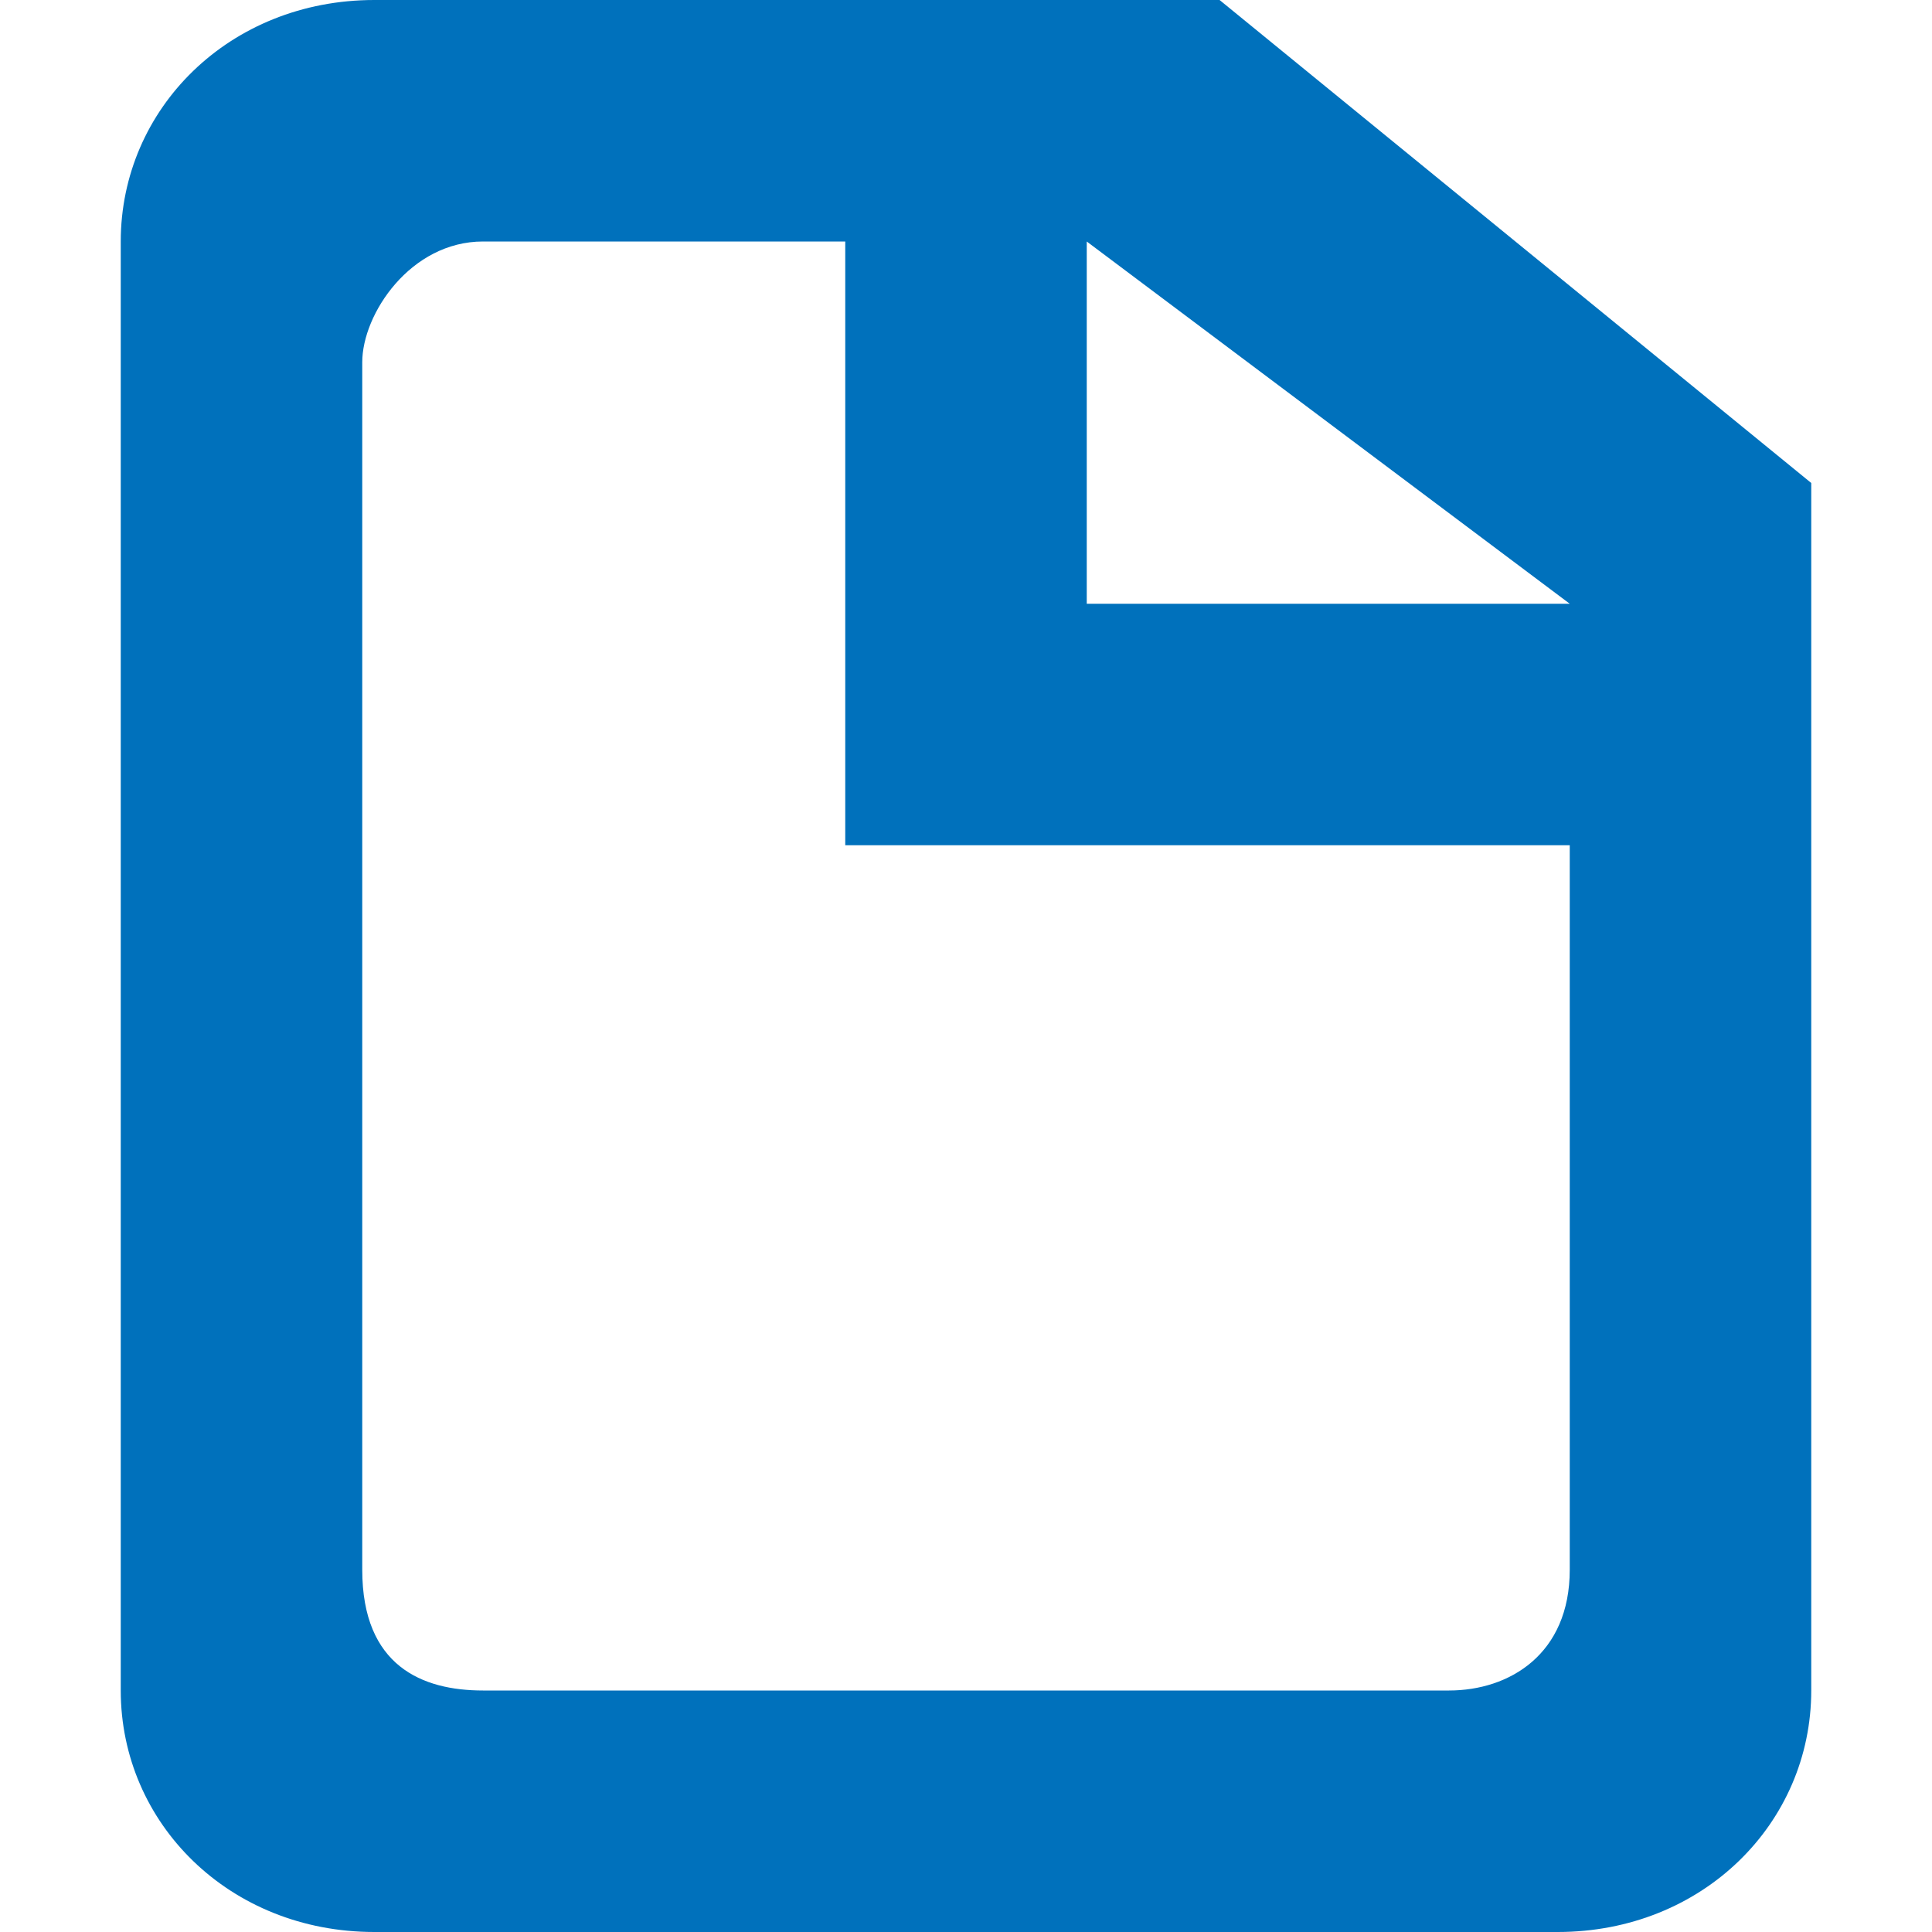
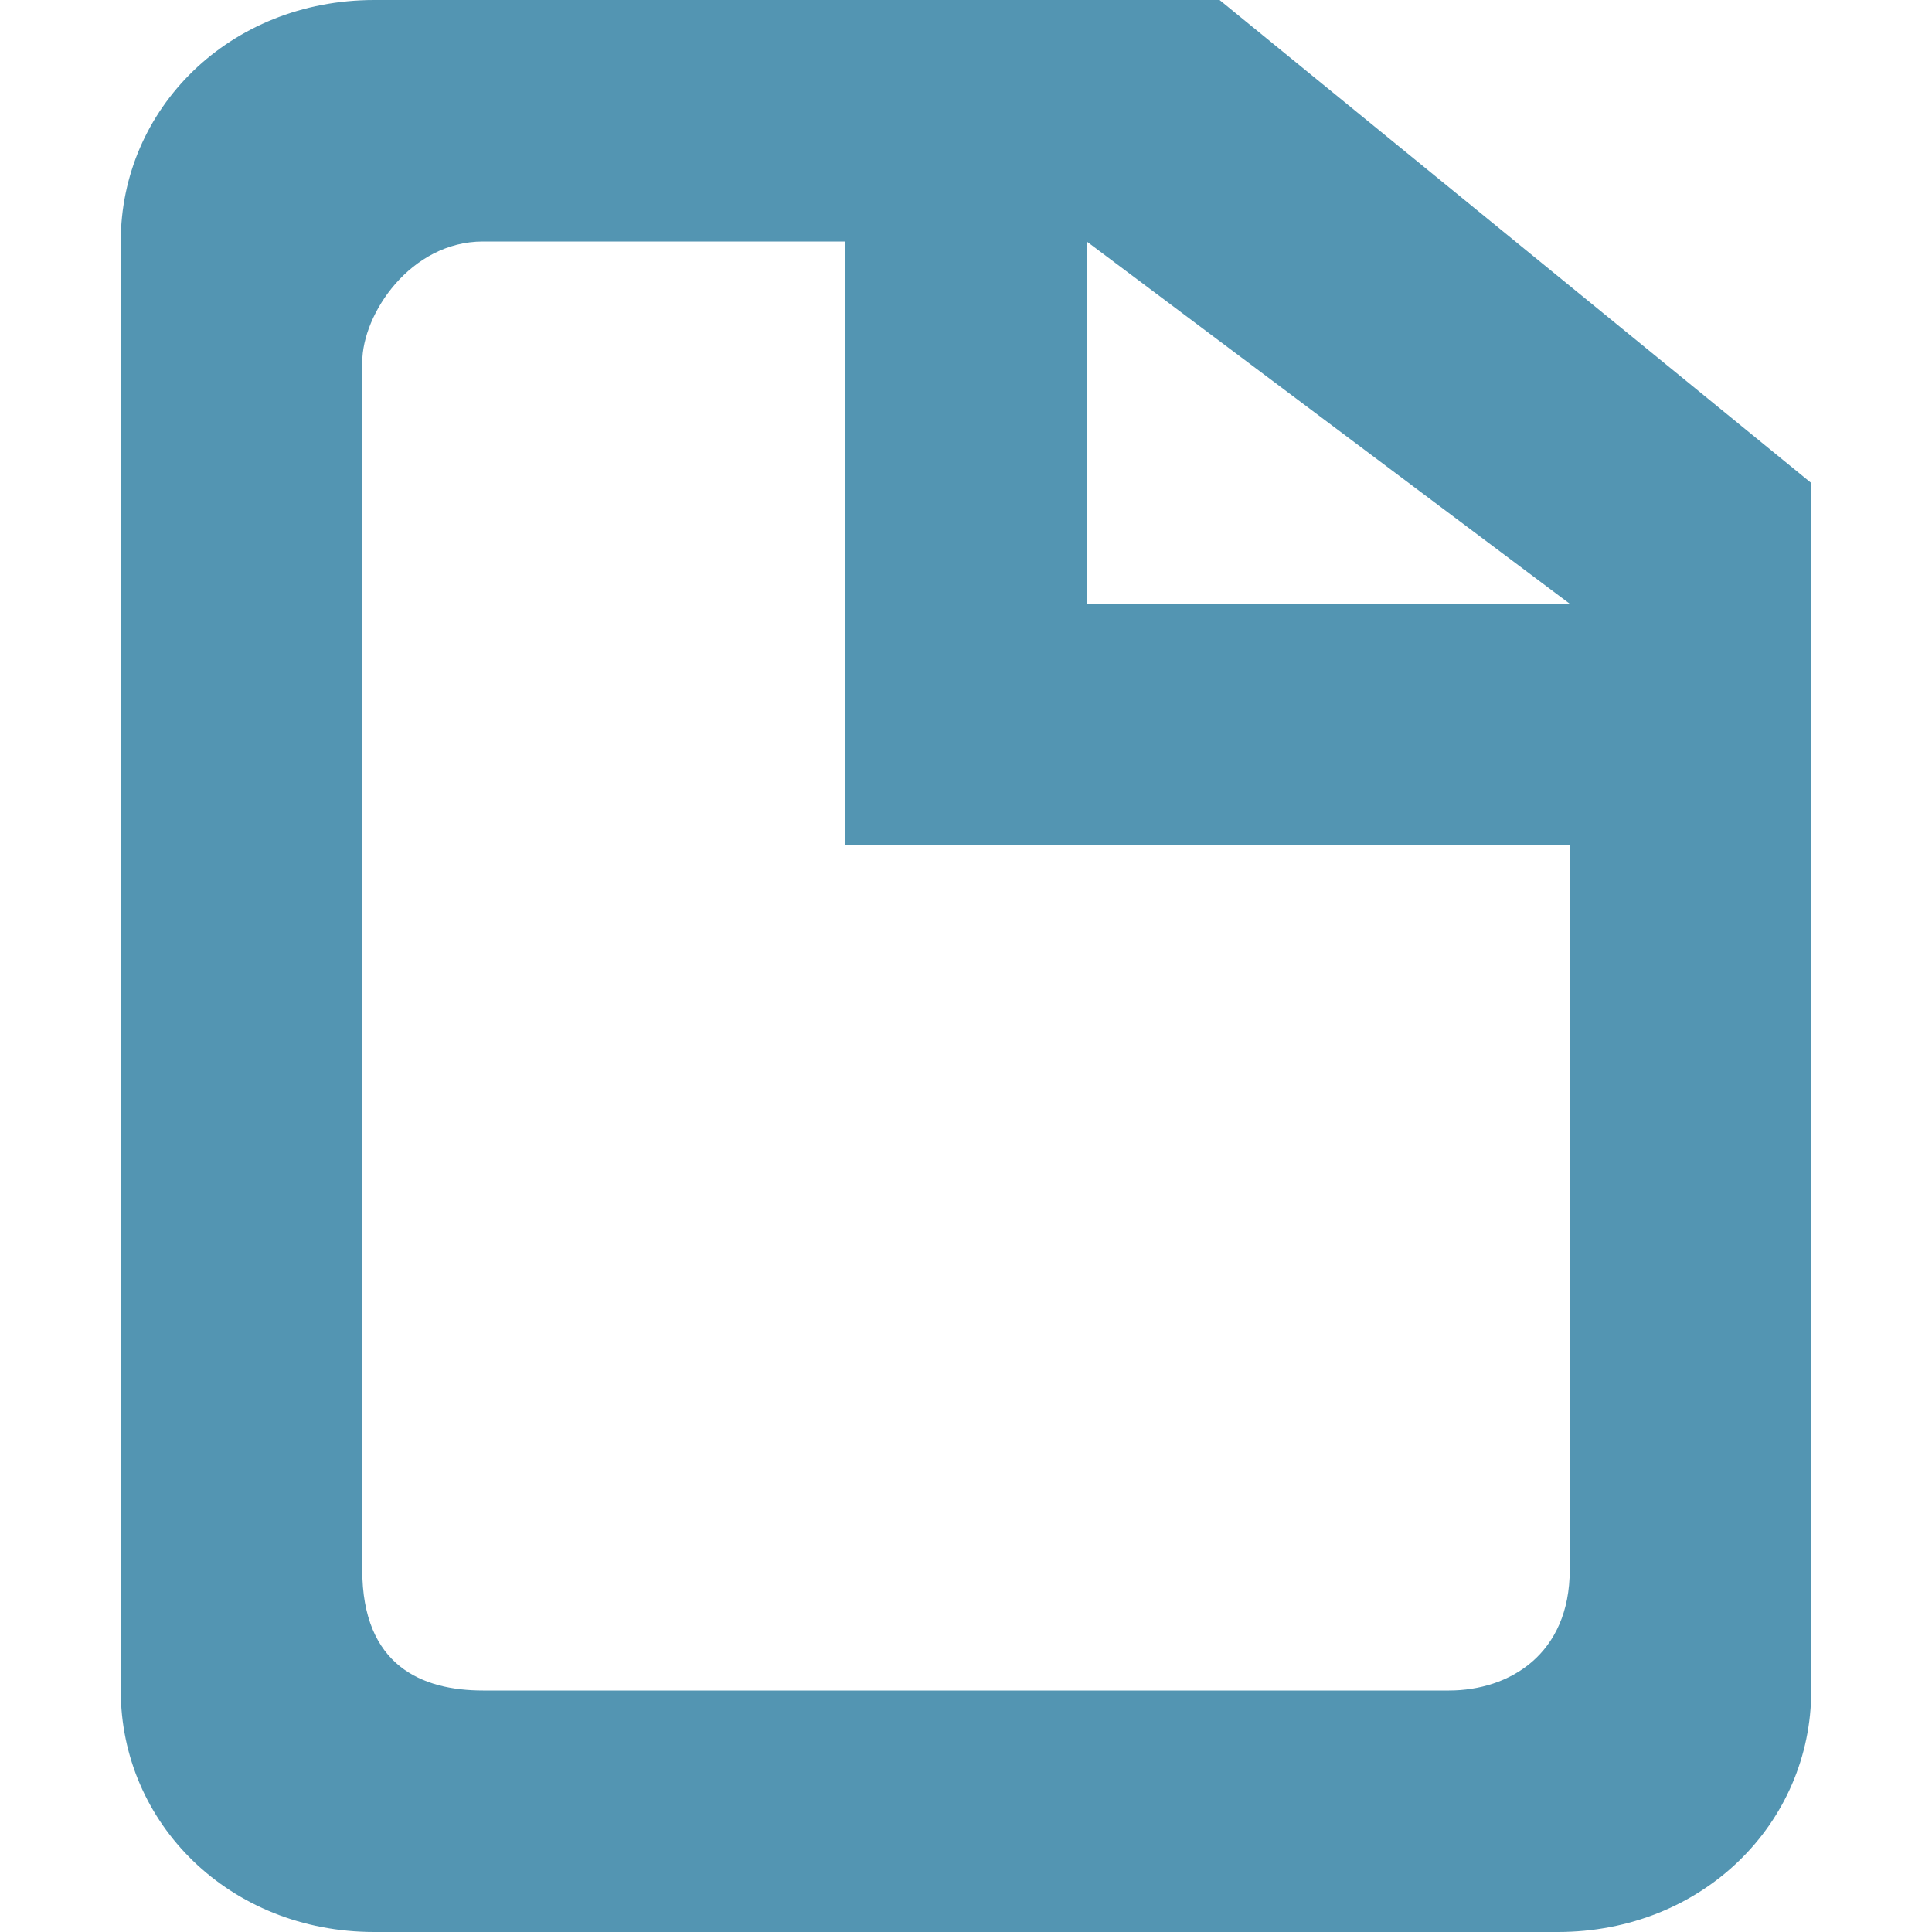
<svg xmlns="http://www.w3.org/2000/svg" version="1.1" id="Layer_1" x="0px" y="0px" viewBox="-759 1017 16 16" style="enable-background:new -759 1017 16 16;" xml:space="preserve">
  <style type="text/css">
- 	.st0{fill:#0071BC;}
+ 	.st0{fill:#5395b2;}
</style>
  <path class="st0" d="M-744,1021v10c0,1.1-0.9,2-2.1,2h-9.8c-1.2,0-2.1-0.9-2.1-2v-12c0-1.1,0.9-2,2.1-2h7L-744,1021z M-750,1022h4  l-4-3V1022z M-746,1030v-6h-6v-5h-3c-0.6,0-1,0.6-1,1v10c0,0.8,0.5,1,1,1h8C-746.5,1031-746,1030.7-746,1030z" />
</svg>
